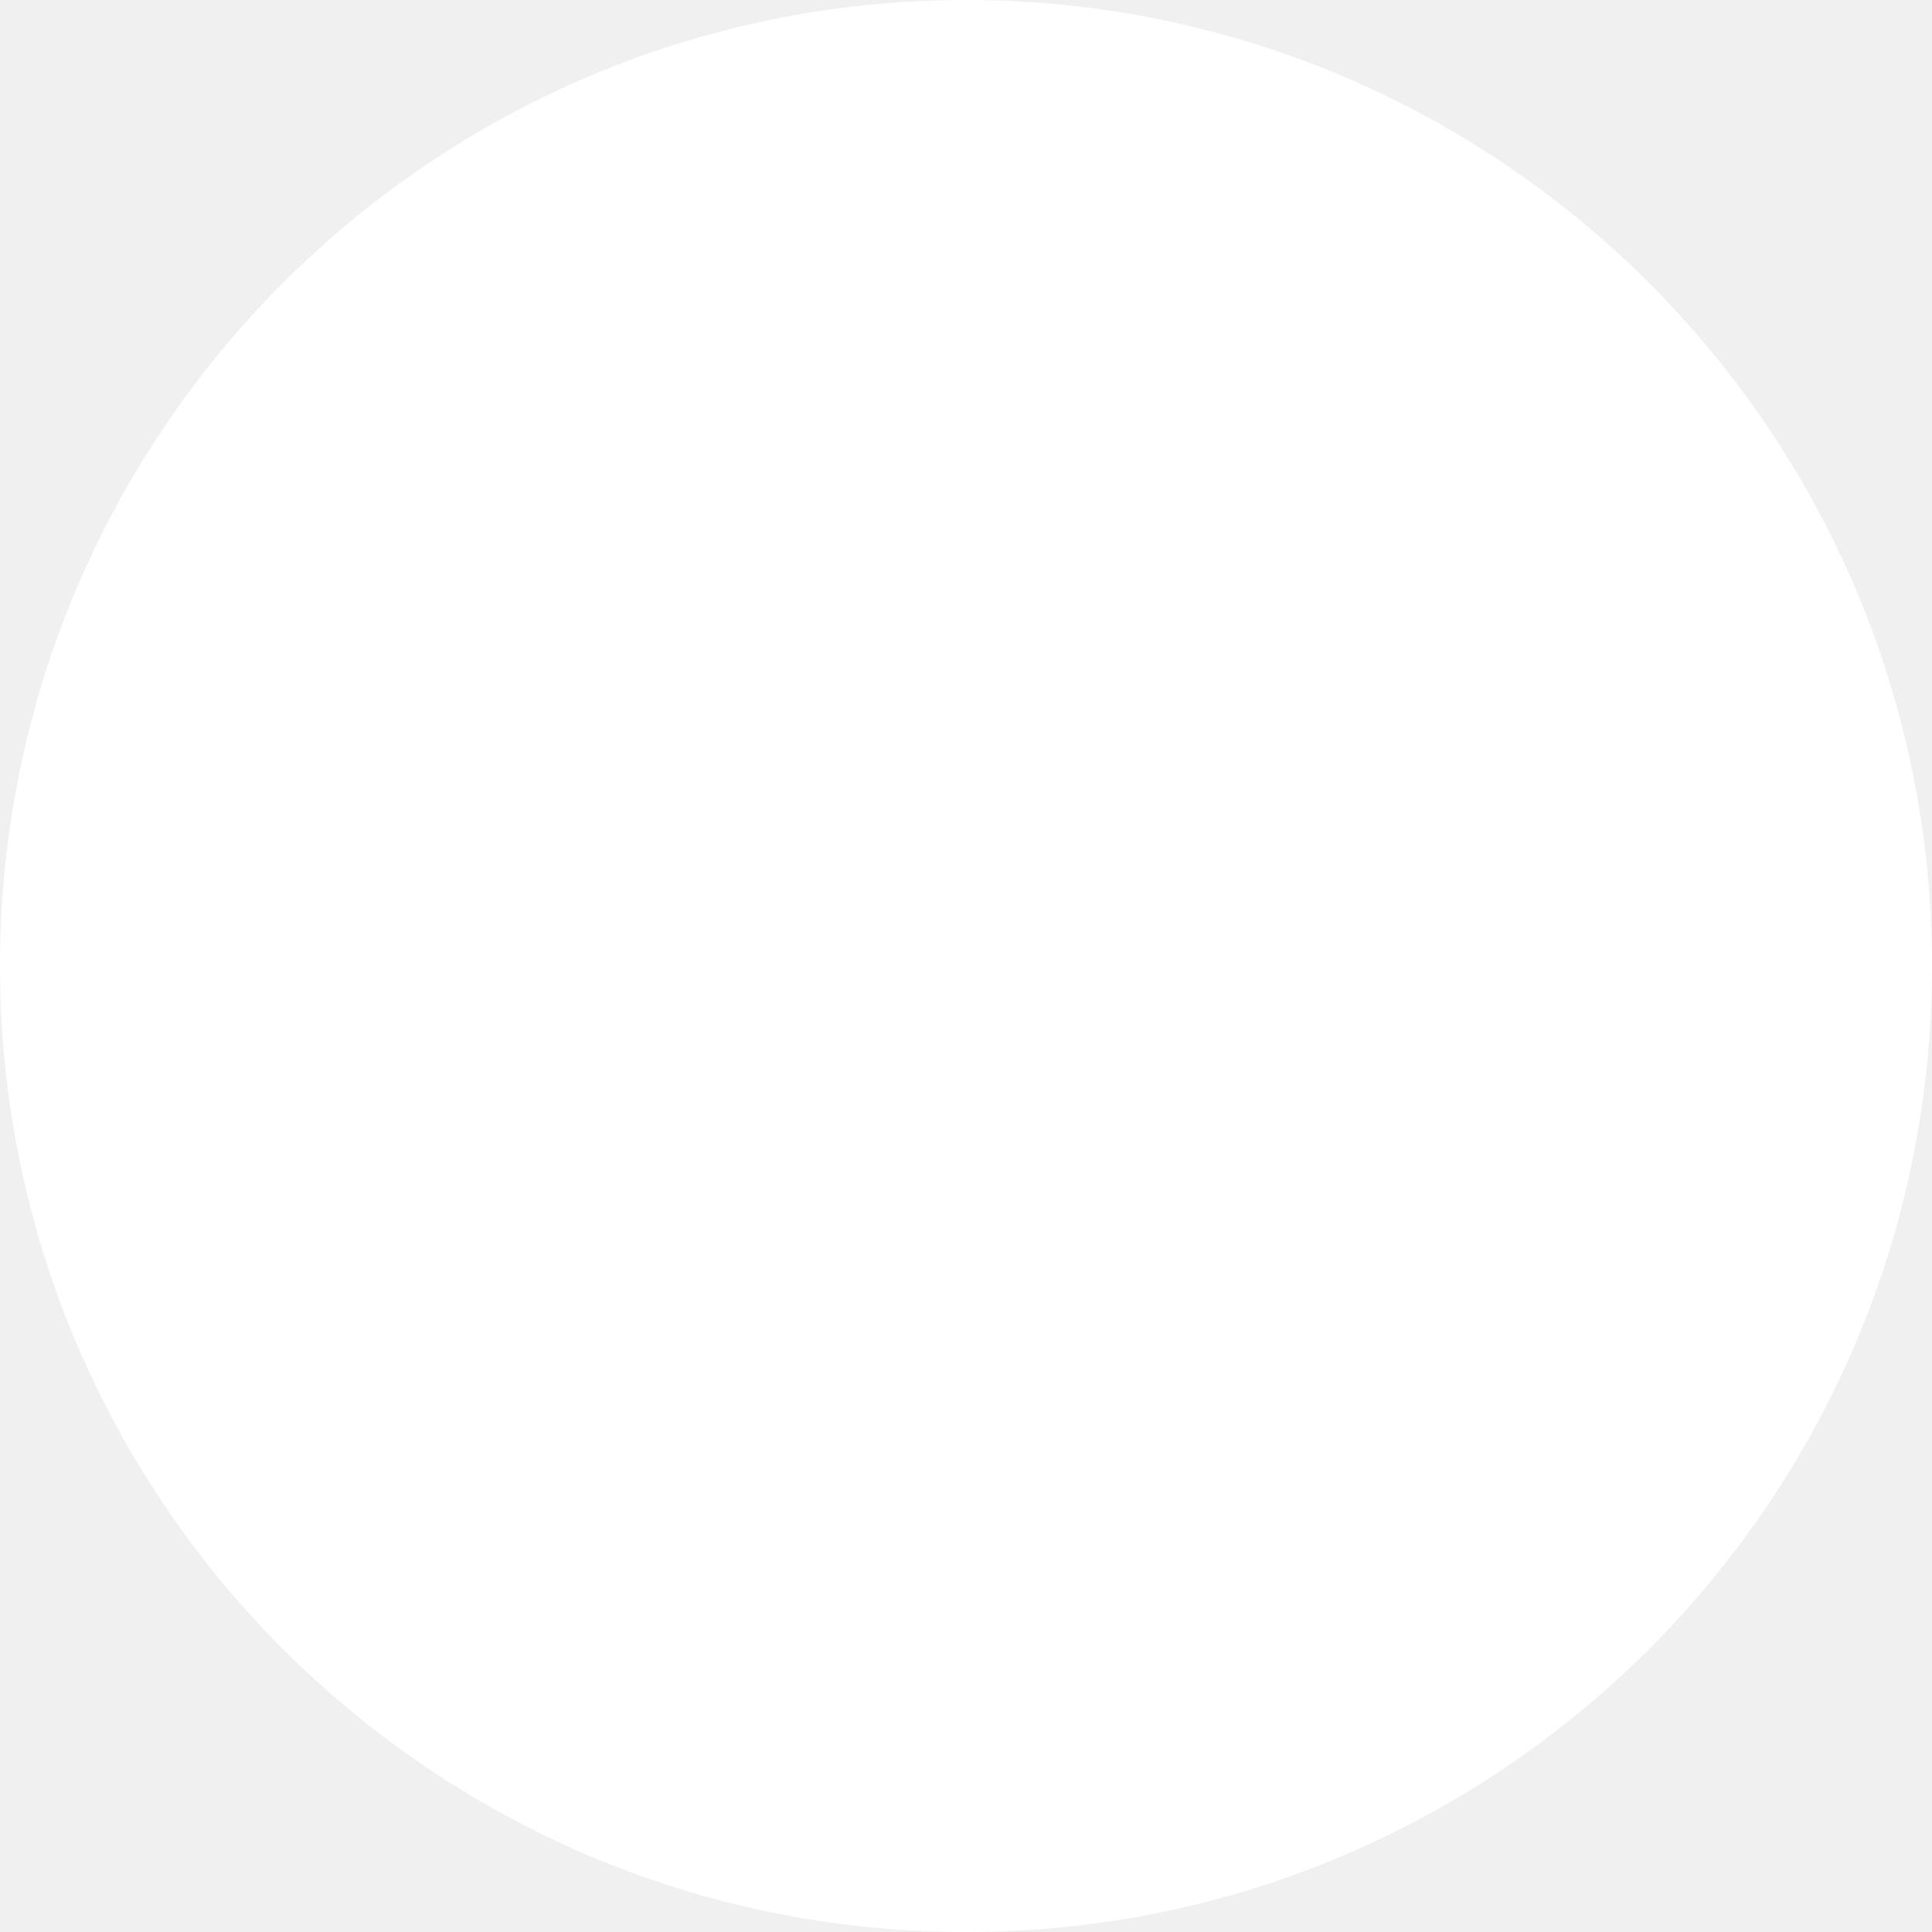
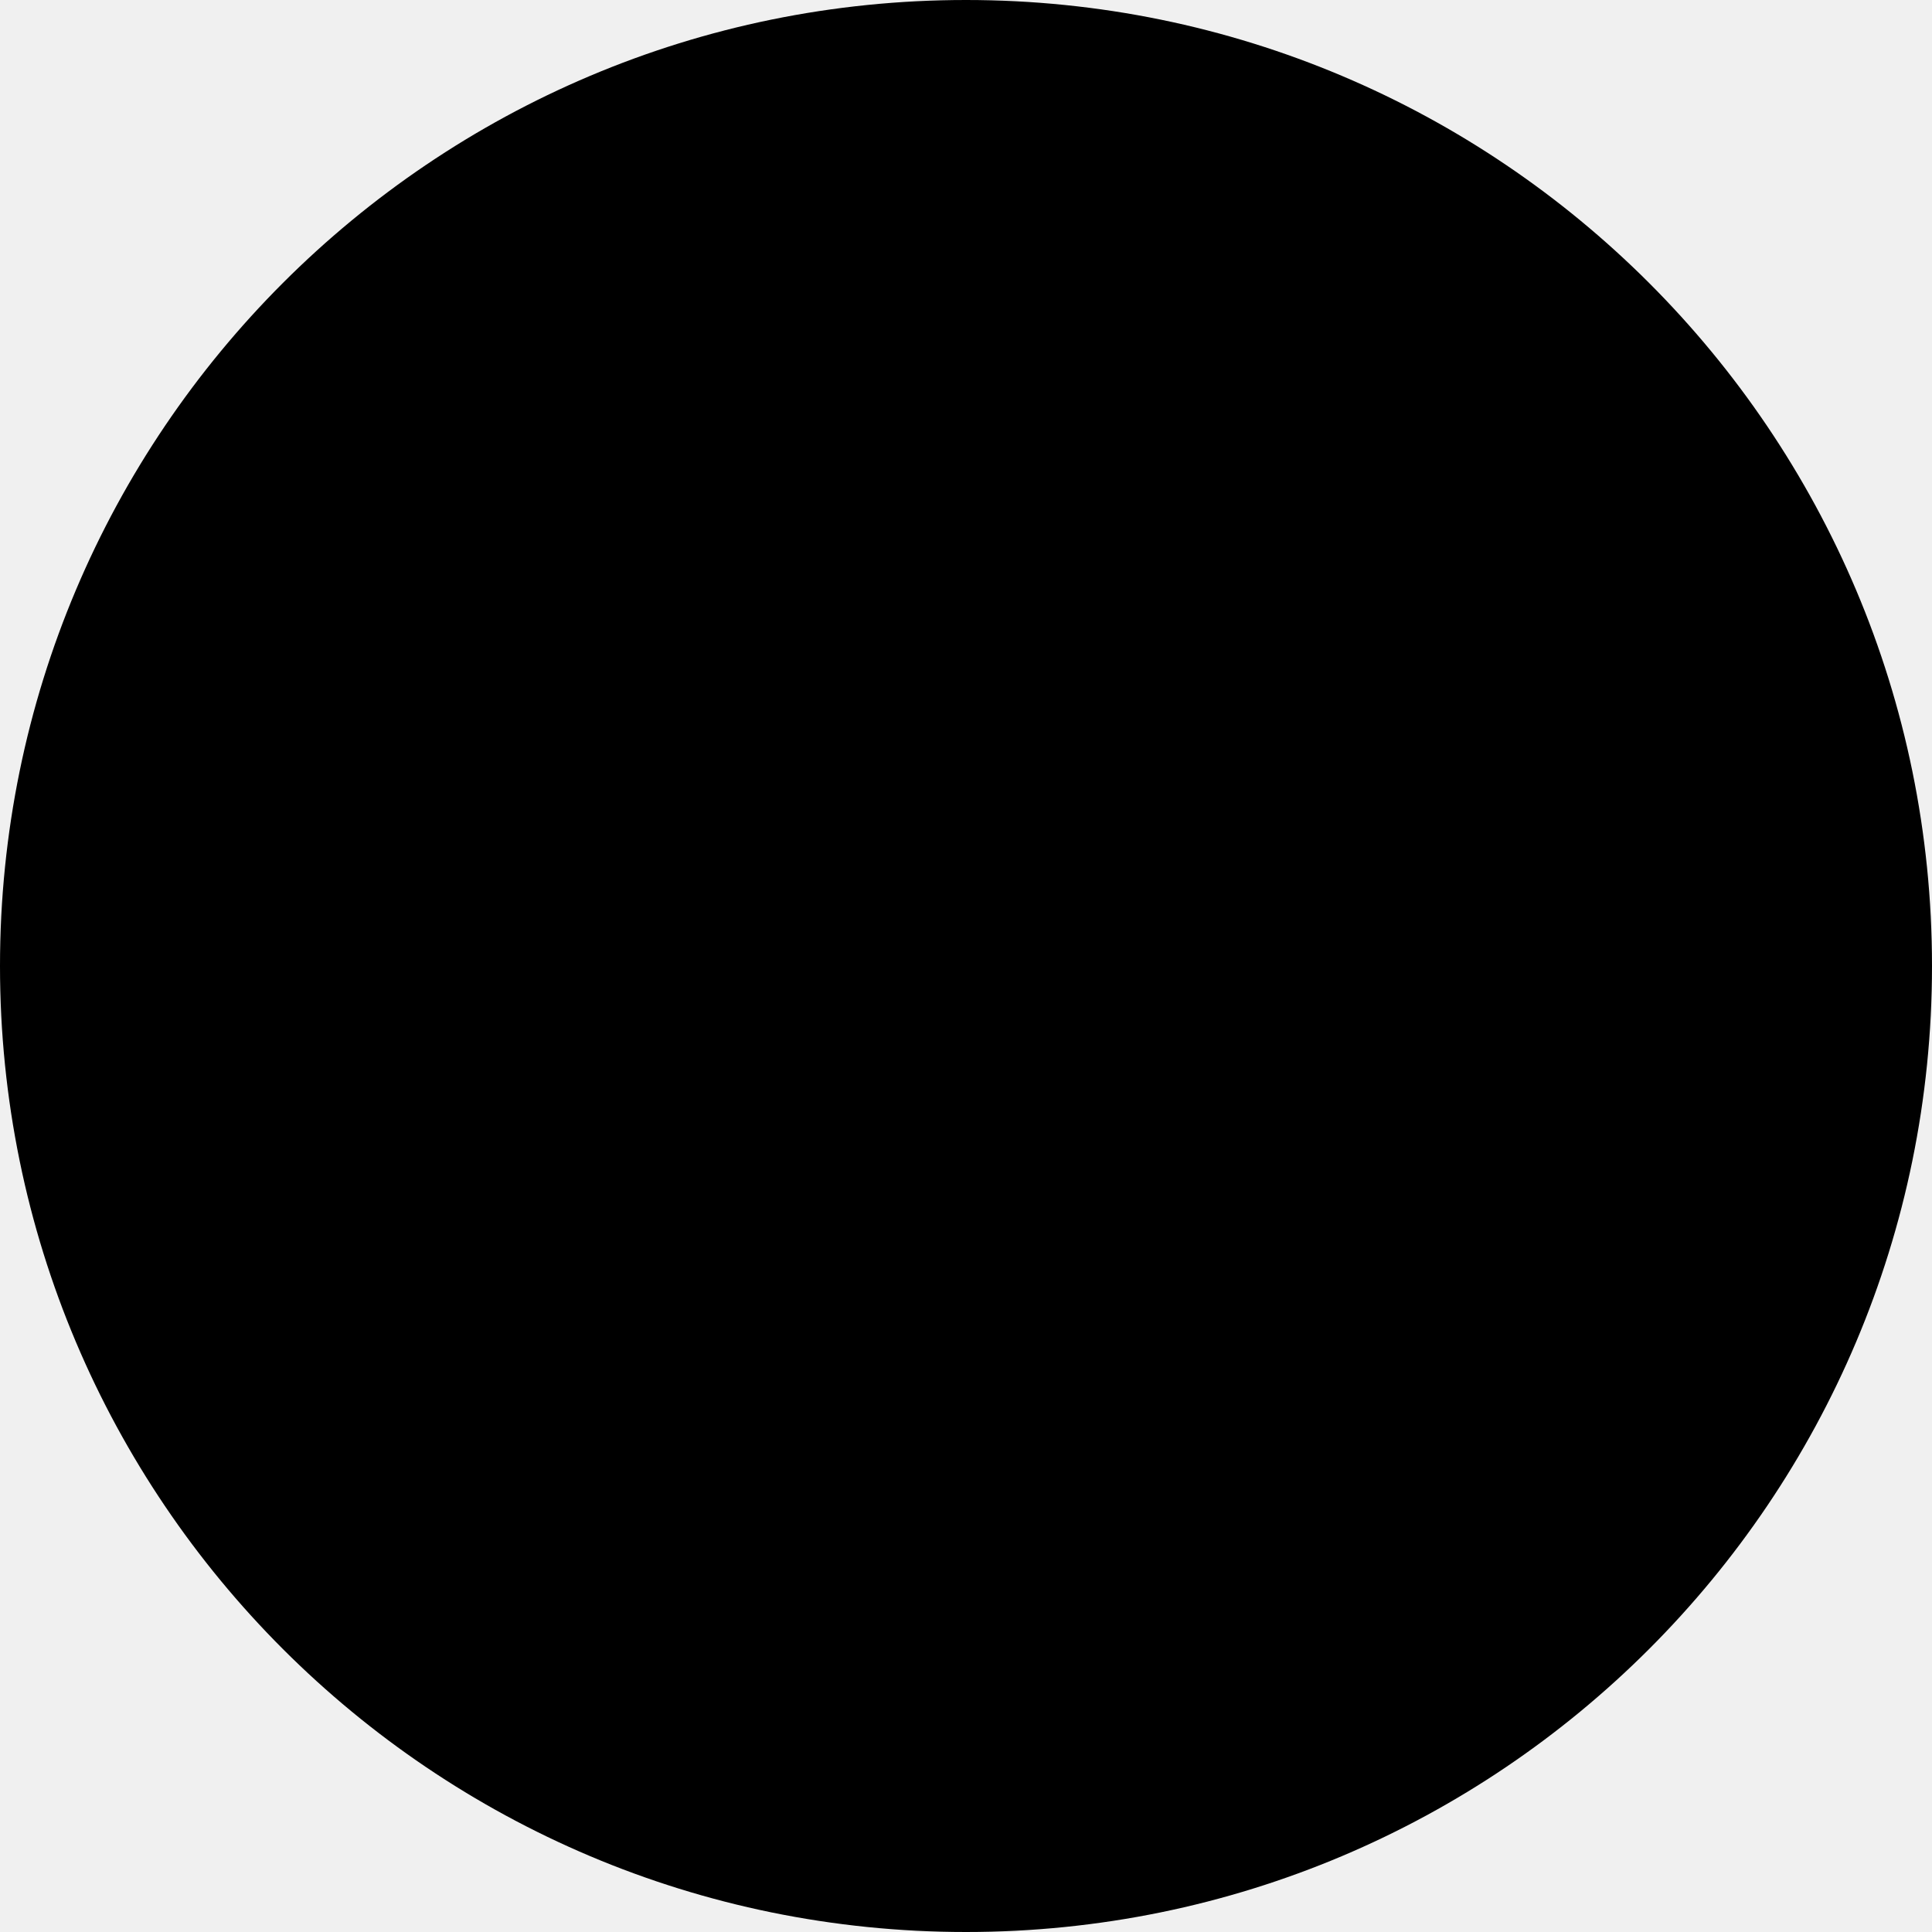
<svg xmlns="http://www.w3.org/2000/svg" width="20" height="20" viewBox="0 0 20 20" fill="none">
-   <path d="M10 20C15.523 20 20 15.523 20 10C20 4.477 15.523 0 10 0C4.477 0 0 4.477 0 10C0 15.523 4.477 20 10 20Z" fill="white" />
+   <path d="M10 20C15.523 20 20 15.523 20 10C20 4.477 15.523 0 10 0C4.477 0 0 4.477 0 10C0 15.523 4.477 20 10 20Z" fill="currentColor" />
</svg>
